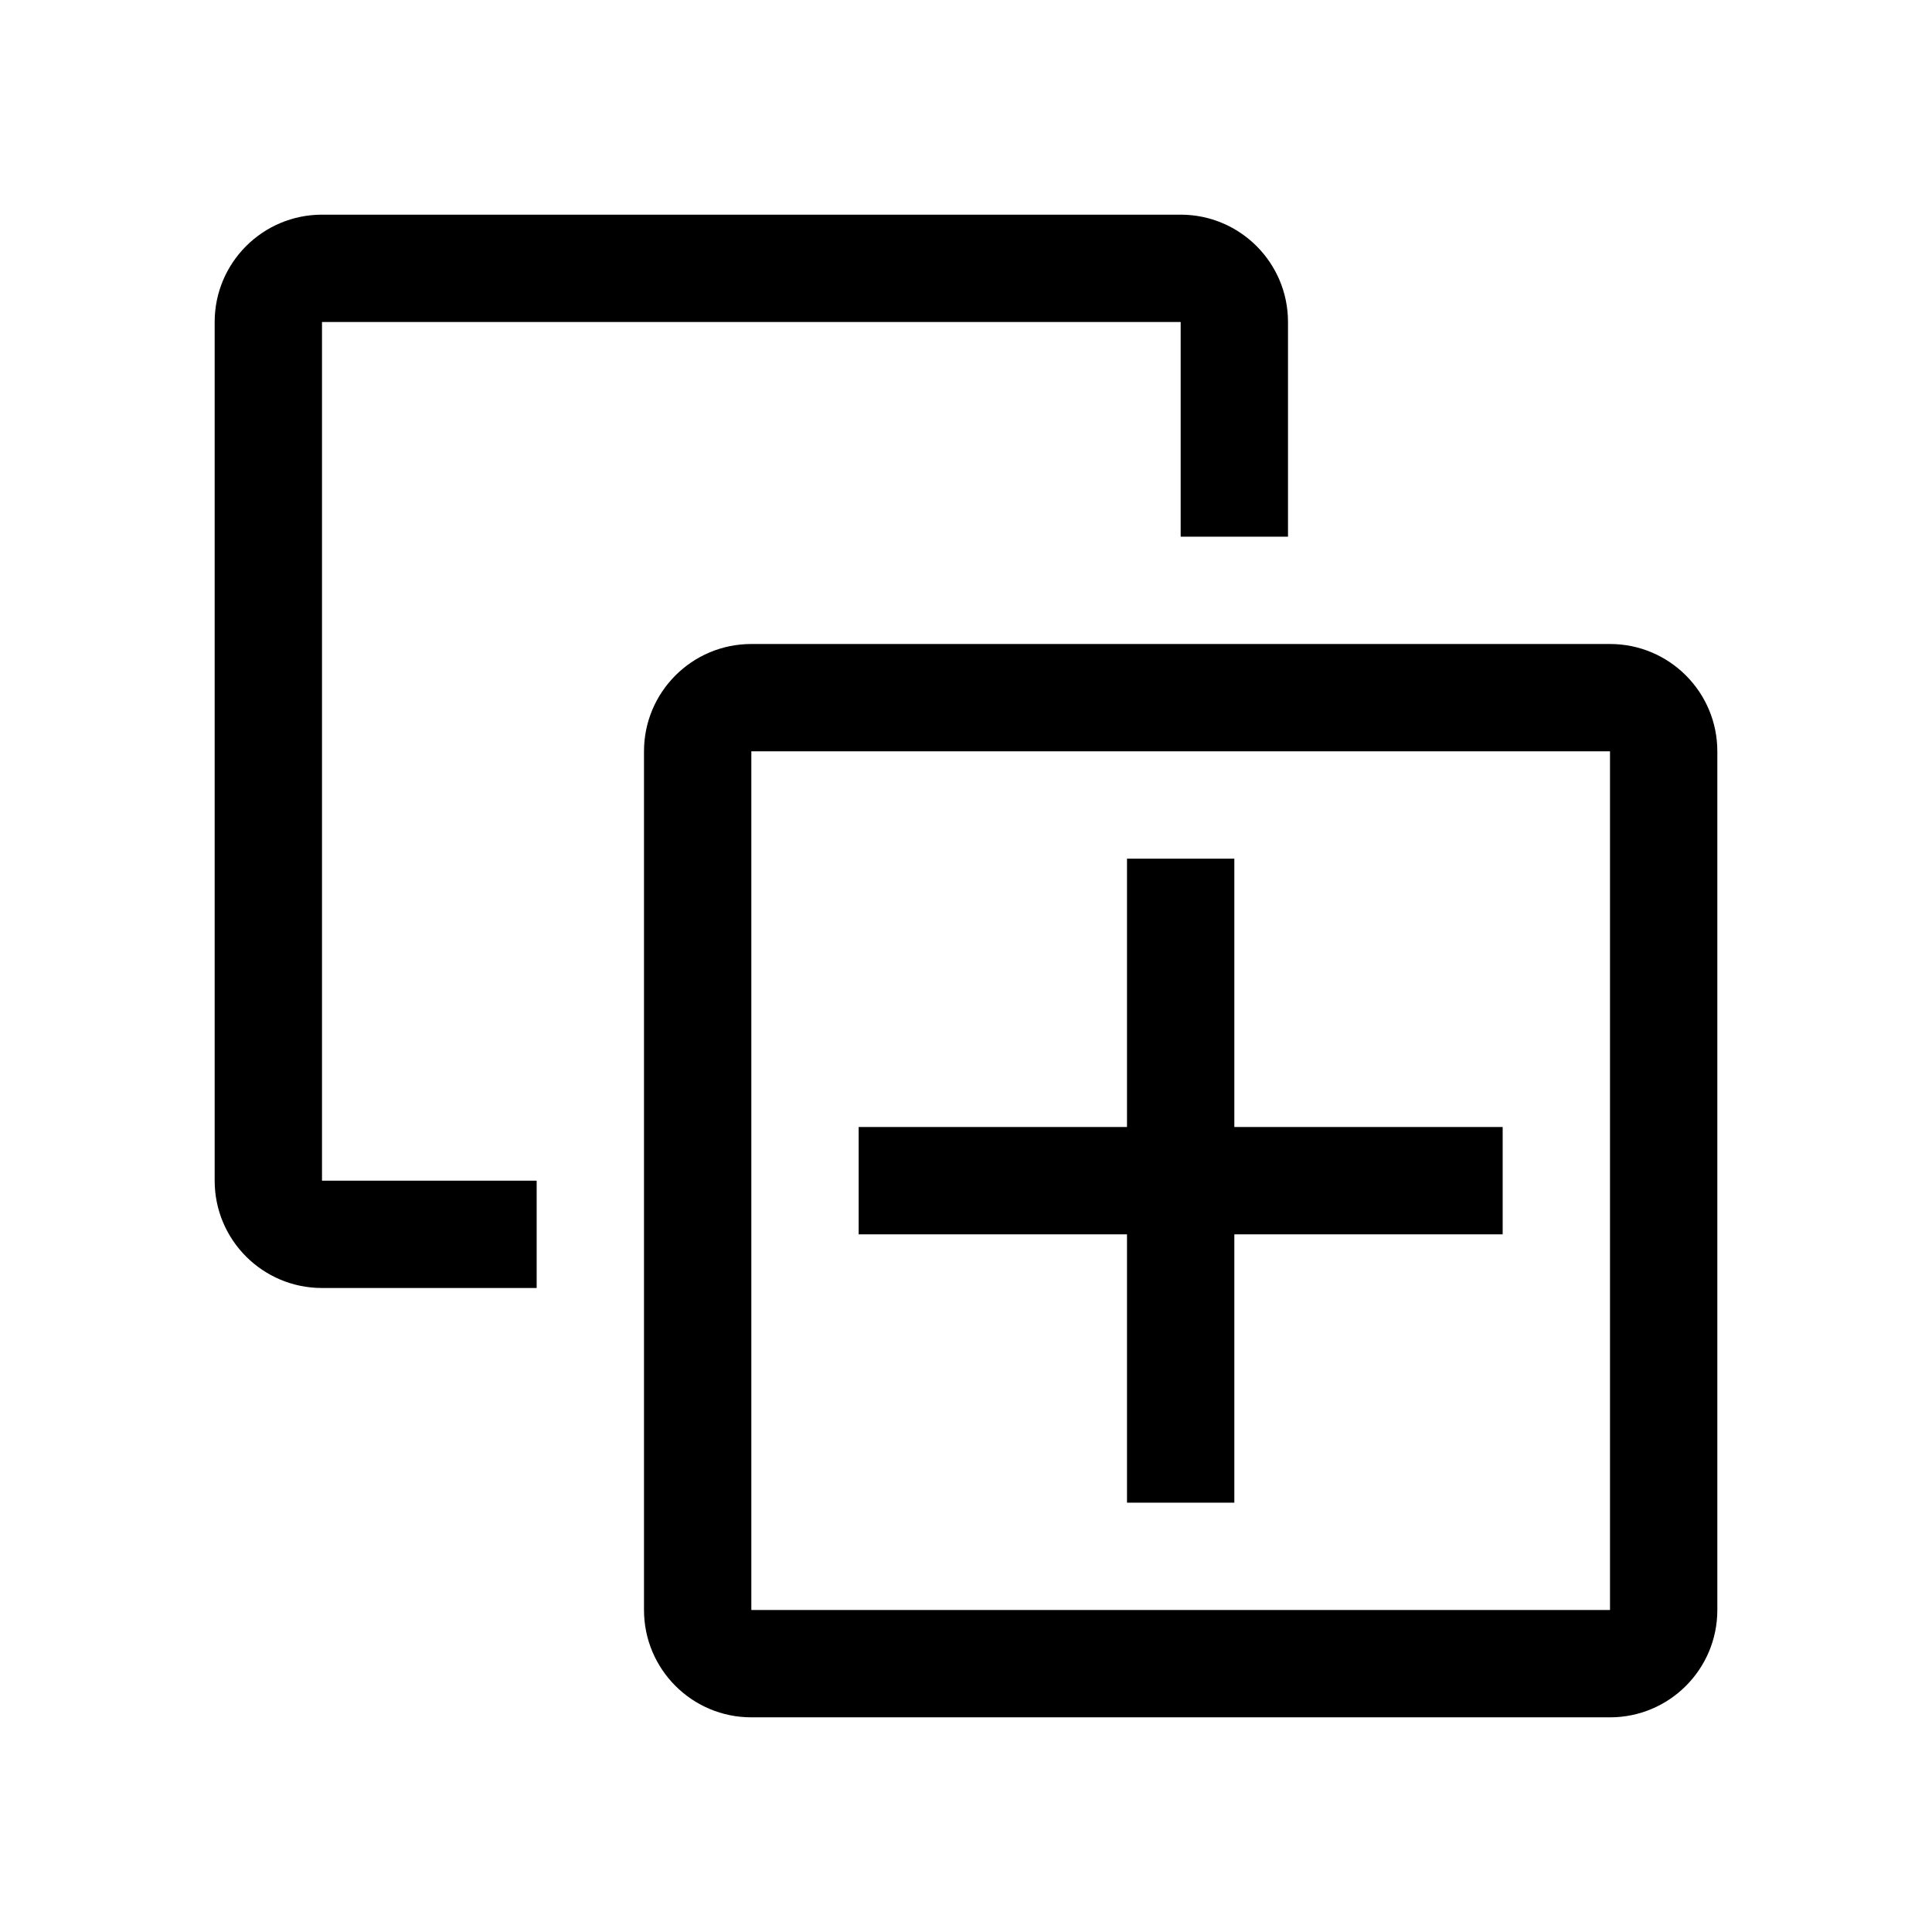
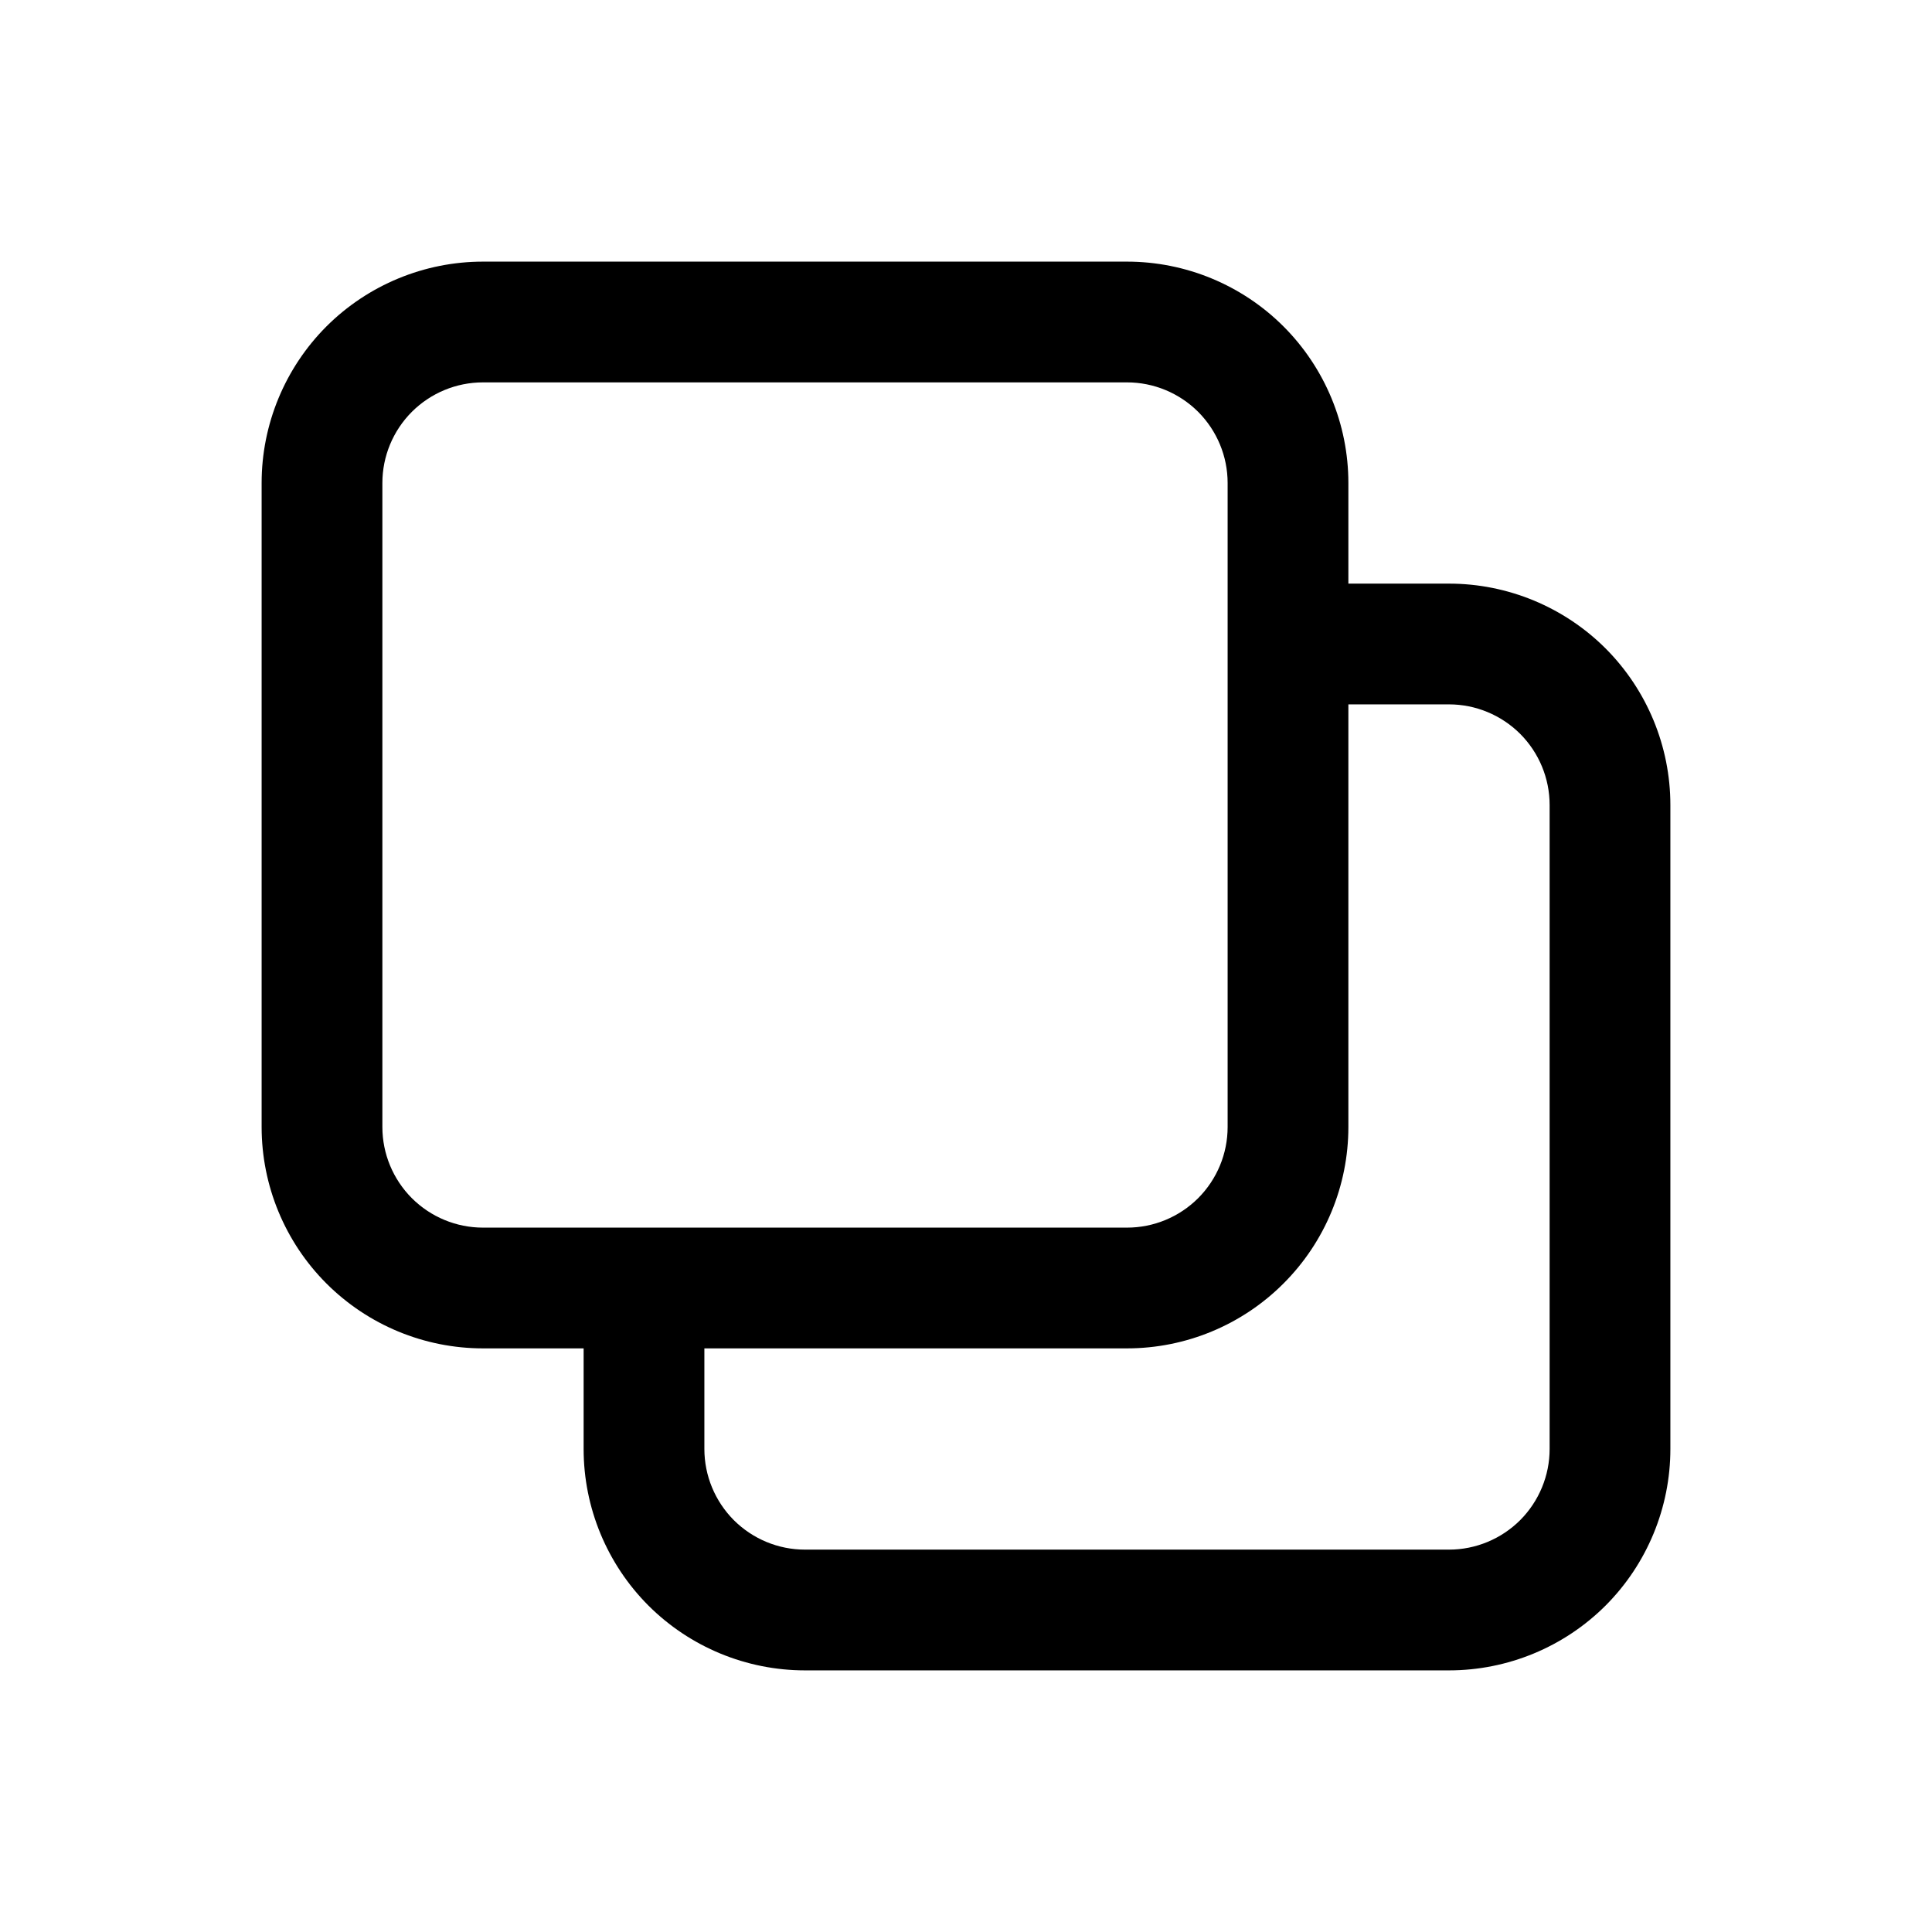
- <svg xmlns="http://www.w3.org/2000/svg" fill="#000000" width="800px" height="800px" viewBox="0 0 36 36" version="1.1" preserveAspectRatio="xMidYMid meet">
-   <path d="M6,6H22v4h2V6a2,2,0,0,0-2-2H6A2,2,0,0,0,4,6V22a2,2,0,0,0,2,2h4V22H6Z" class="clr-i-outline clr-i-outline-path-1" />
-   <path d="M30,12H14a2,2,0,0,0-2,2V30a2,2,0,0,0,2,2H30a2,2,0,0,0,2-2V14A2,2,0,0,0,30,12Zm0,18H14V14H30Z" class="clr-i-outline clr-i-outline-path-2" />
-   <polygon points="21 28 23 28 23 23 28 23 28 21 23 21 23 16 21 16 21 21 16 21 16 23 21 23 21 28" class="clr-i-outline clr-i-outline-path-3" />
-   <rect x="0" y="0" width="36" height="36" fill-opacity="0" />
+ <svg xmlns="http://www.w3.org/2000/svg" width="800px" height="800px" viewBox="0 0 24 24" fill="none">
+   <path d="M14 16.75H6C5.271 16.75 4.571 16.46 4.055 15.944C3.54 15.429 3.25 14.729 3.25 14V6C3.25 5.271 3.54 4.571 4.055 4.055C4.571 3.54 5.271 3.25 6 3.25H14C14.729 3.25 15.429 3.54 15.944 4.055C16.46 4.571 16.75 5.271 16.75 6V14C16.75 14.729 16.46 15.429 15.944 15.944C15.429 16.46 14.729 16.75 14 16.75ZM6 4.75C5.668 4.75 5.351 4.882 5.116 5.116C4.882 5.351 4.75 5.668 4.75 6V14C4.75 14.332 4.882 14.649 5.116 14.884C5.351 15.118 5.668 15.25 6 15.25H14C14.332 15.25 14.649 15.118 14.884 14.884C15.118 14.649 15.25 14.332 15.25 14V6C15.25 5.668 15.118 5.351 14.884 5.116C14.649 4.882 14.332 4.75 14 4.75H6Z" fill="#000000" />
+   <path d="M18 20.75H10C9.271 20.75 8.571 20.46 8.055 19.945C7.54 19.429 7.25 18.729 7.25 18V16H8.75V18C8.75 18.331 8.882 18.649 9.116 18.884C9.351 19.118 9.668 19.25 10 19.25H18C18.331 19.25 18.649 19.118 18.884 18.884C19.118 18.649 19.25 18.331 19.25 18V10C19.25 9.668 19.118 9.351 18.884 9.116C18.649 8.882 18.331 8.75 18 8.75H16V7.25H18C18.729 7.25 19.429 7.54 19.945 8.055C20.46 8.571 20.75 9.271 20.75 10V18C20.75 18.729 20.46 19.429 19.945 19.945C19.429 20.46 18.729 20.75 18 20.75Z" fill="#000000" />
</svg>
